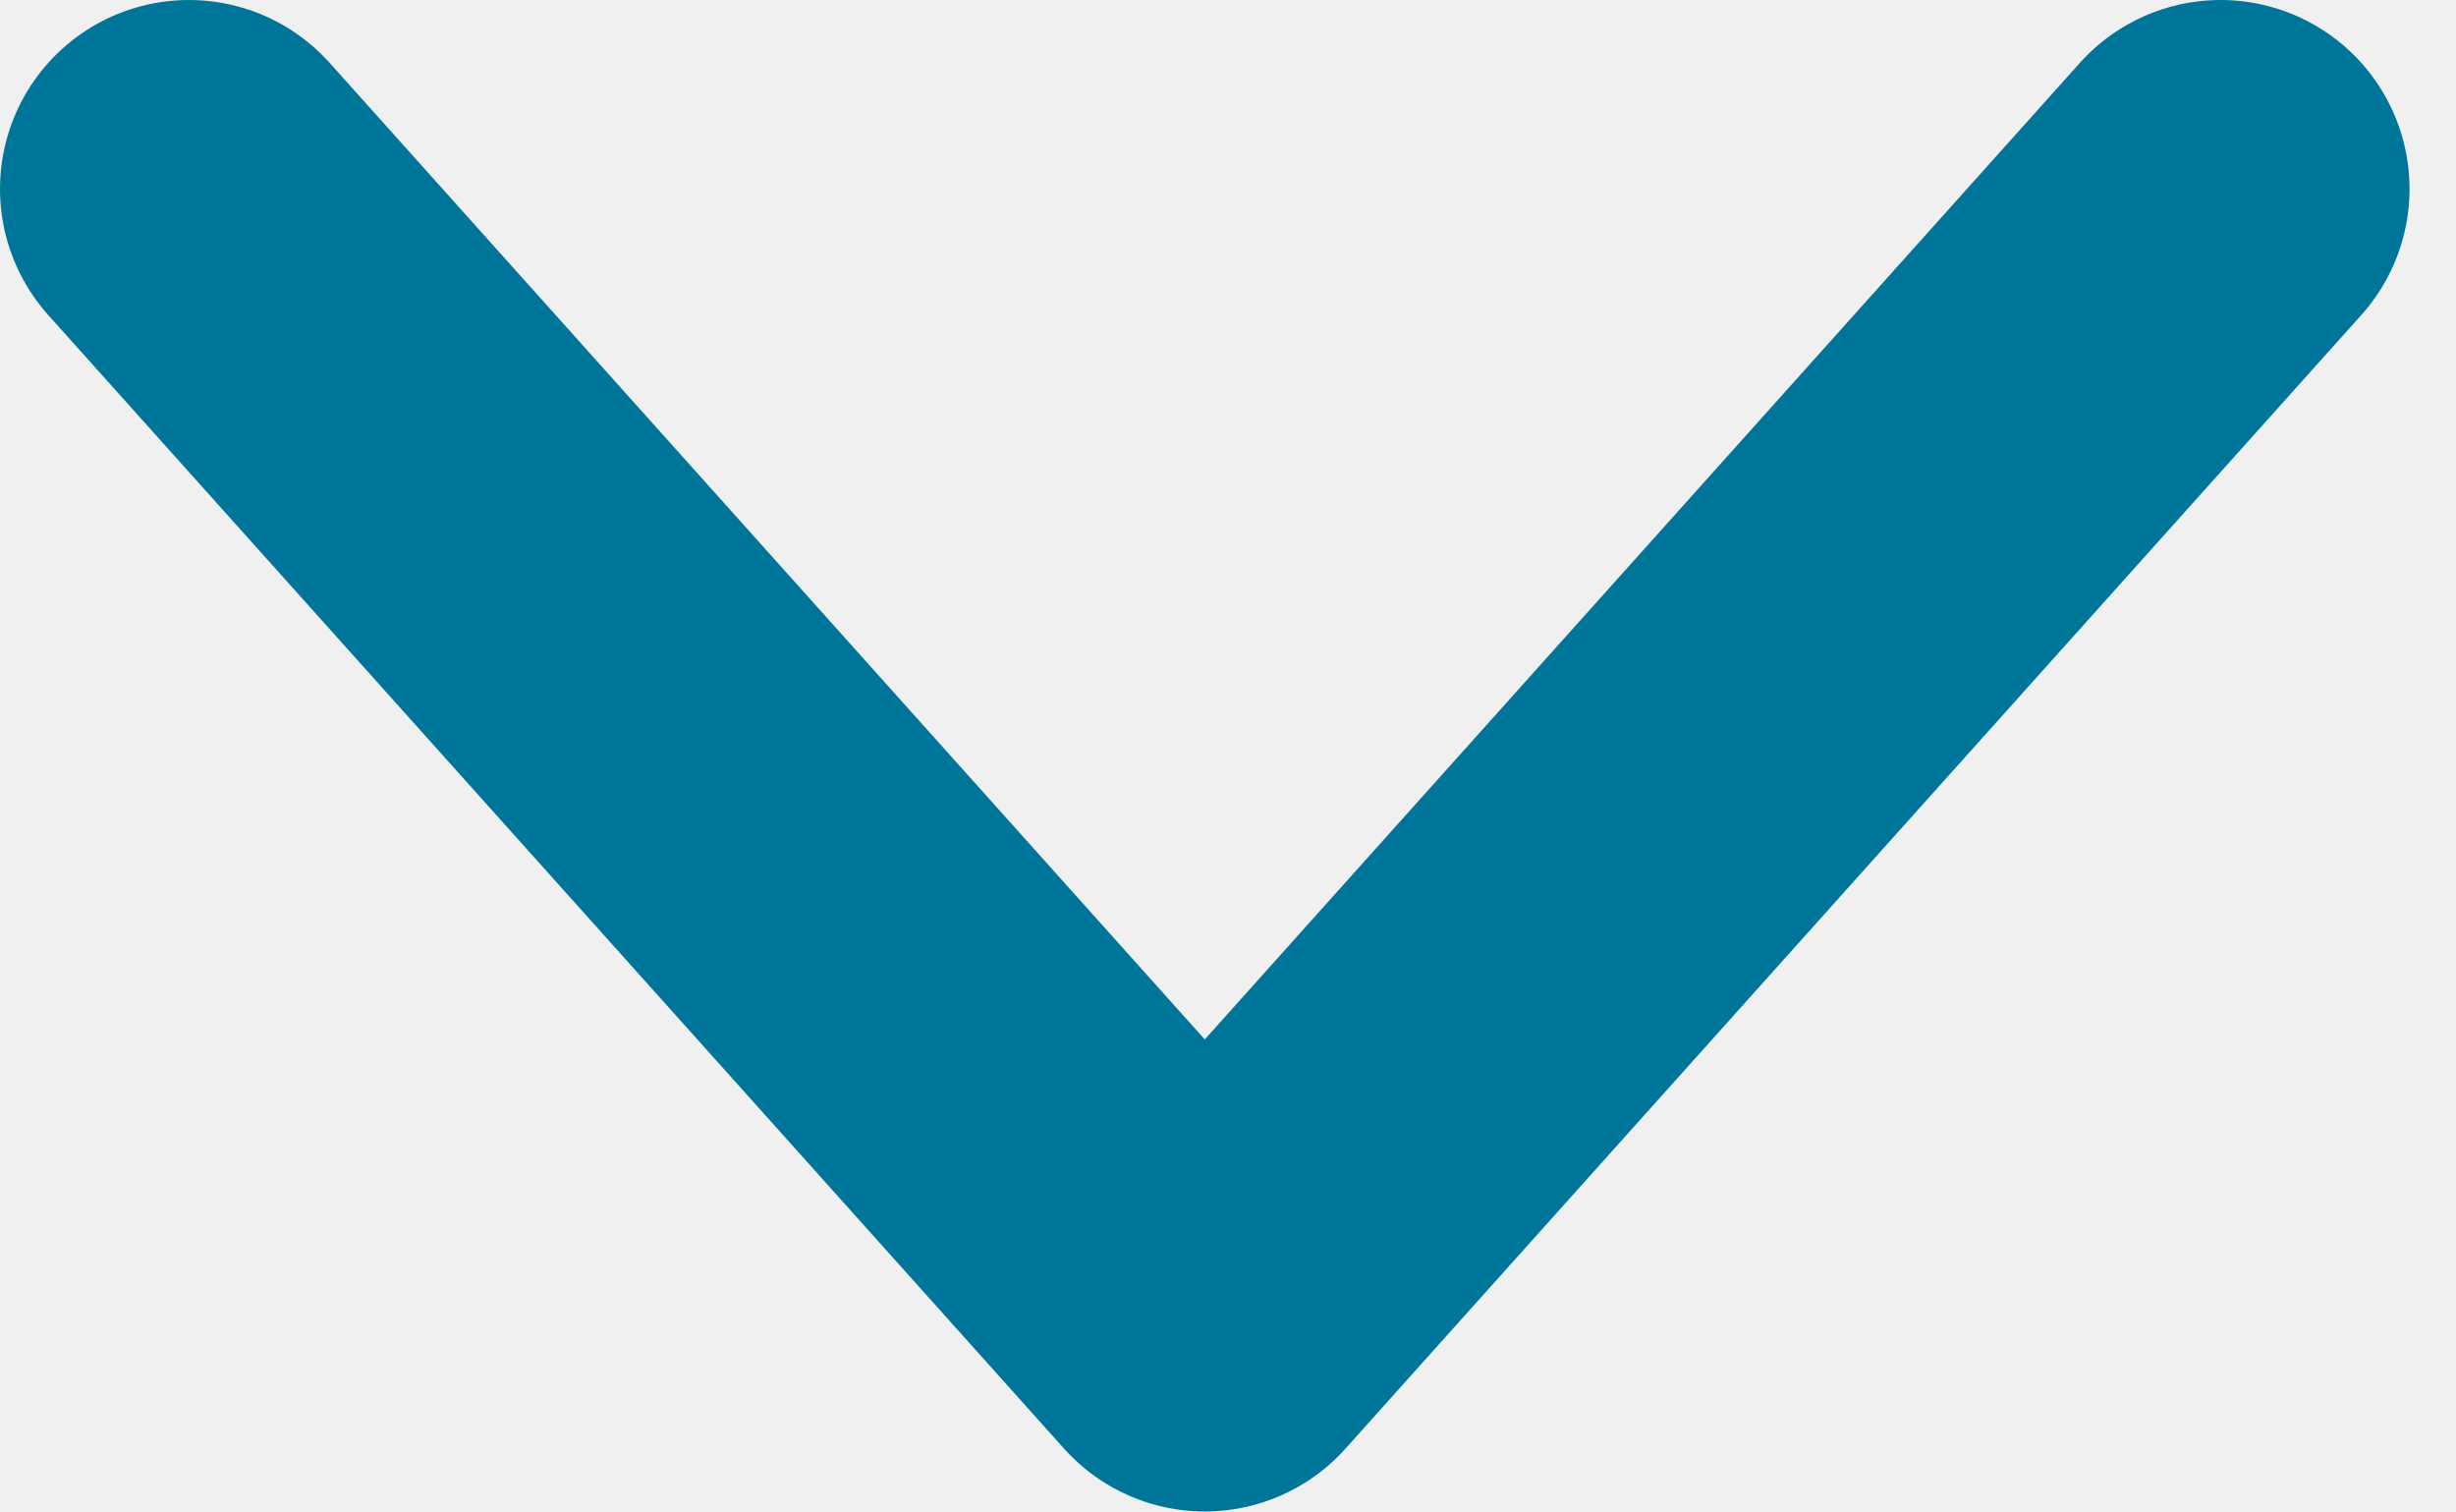
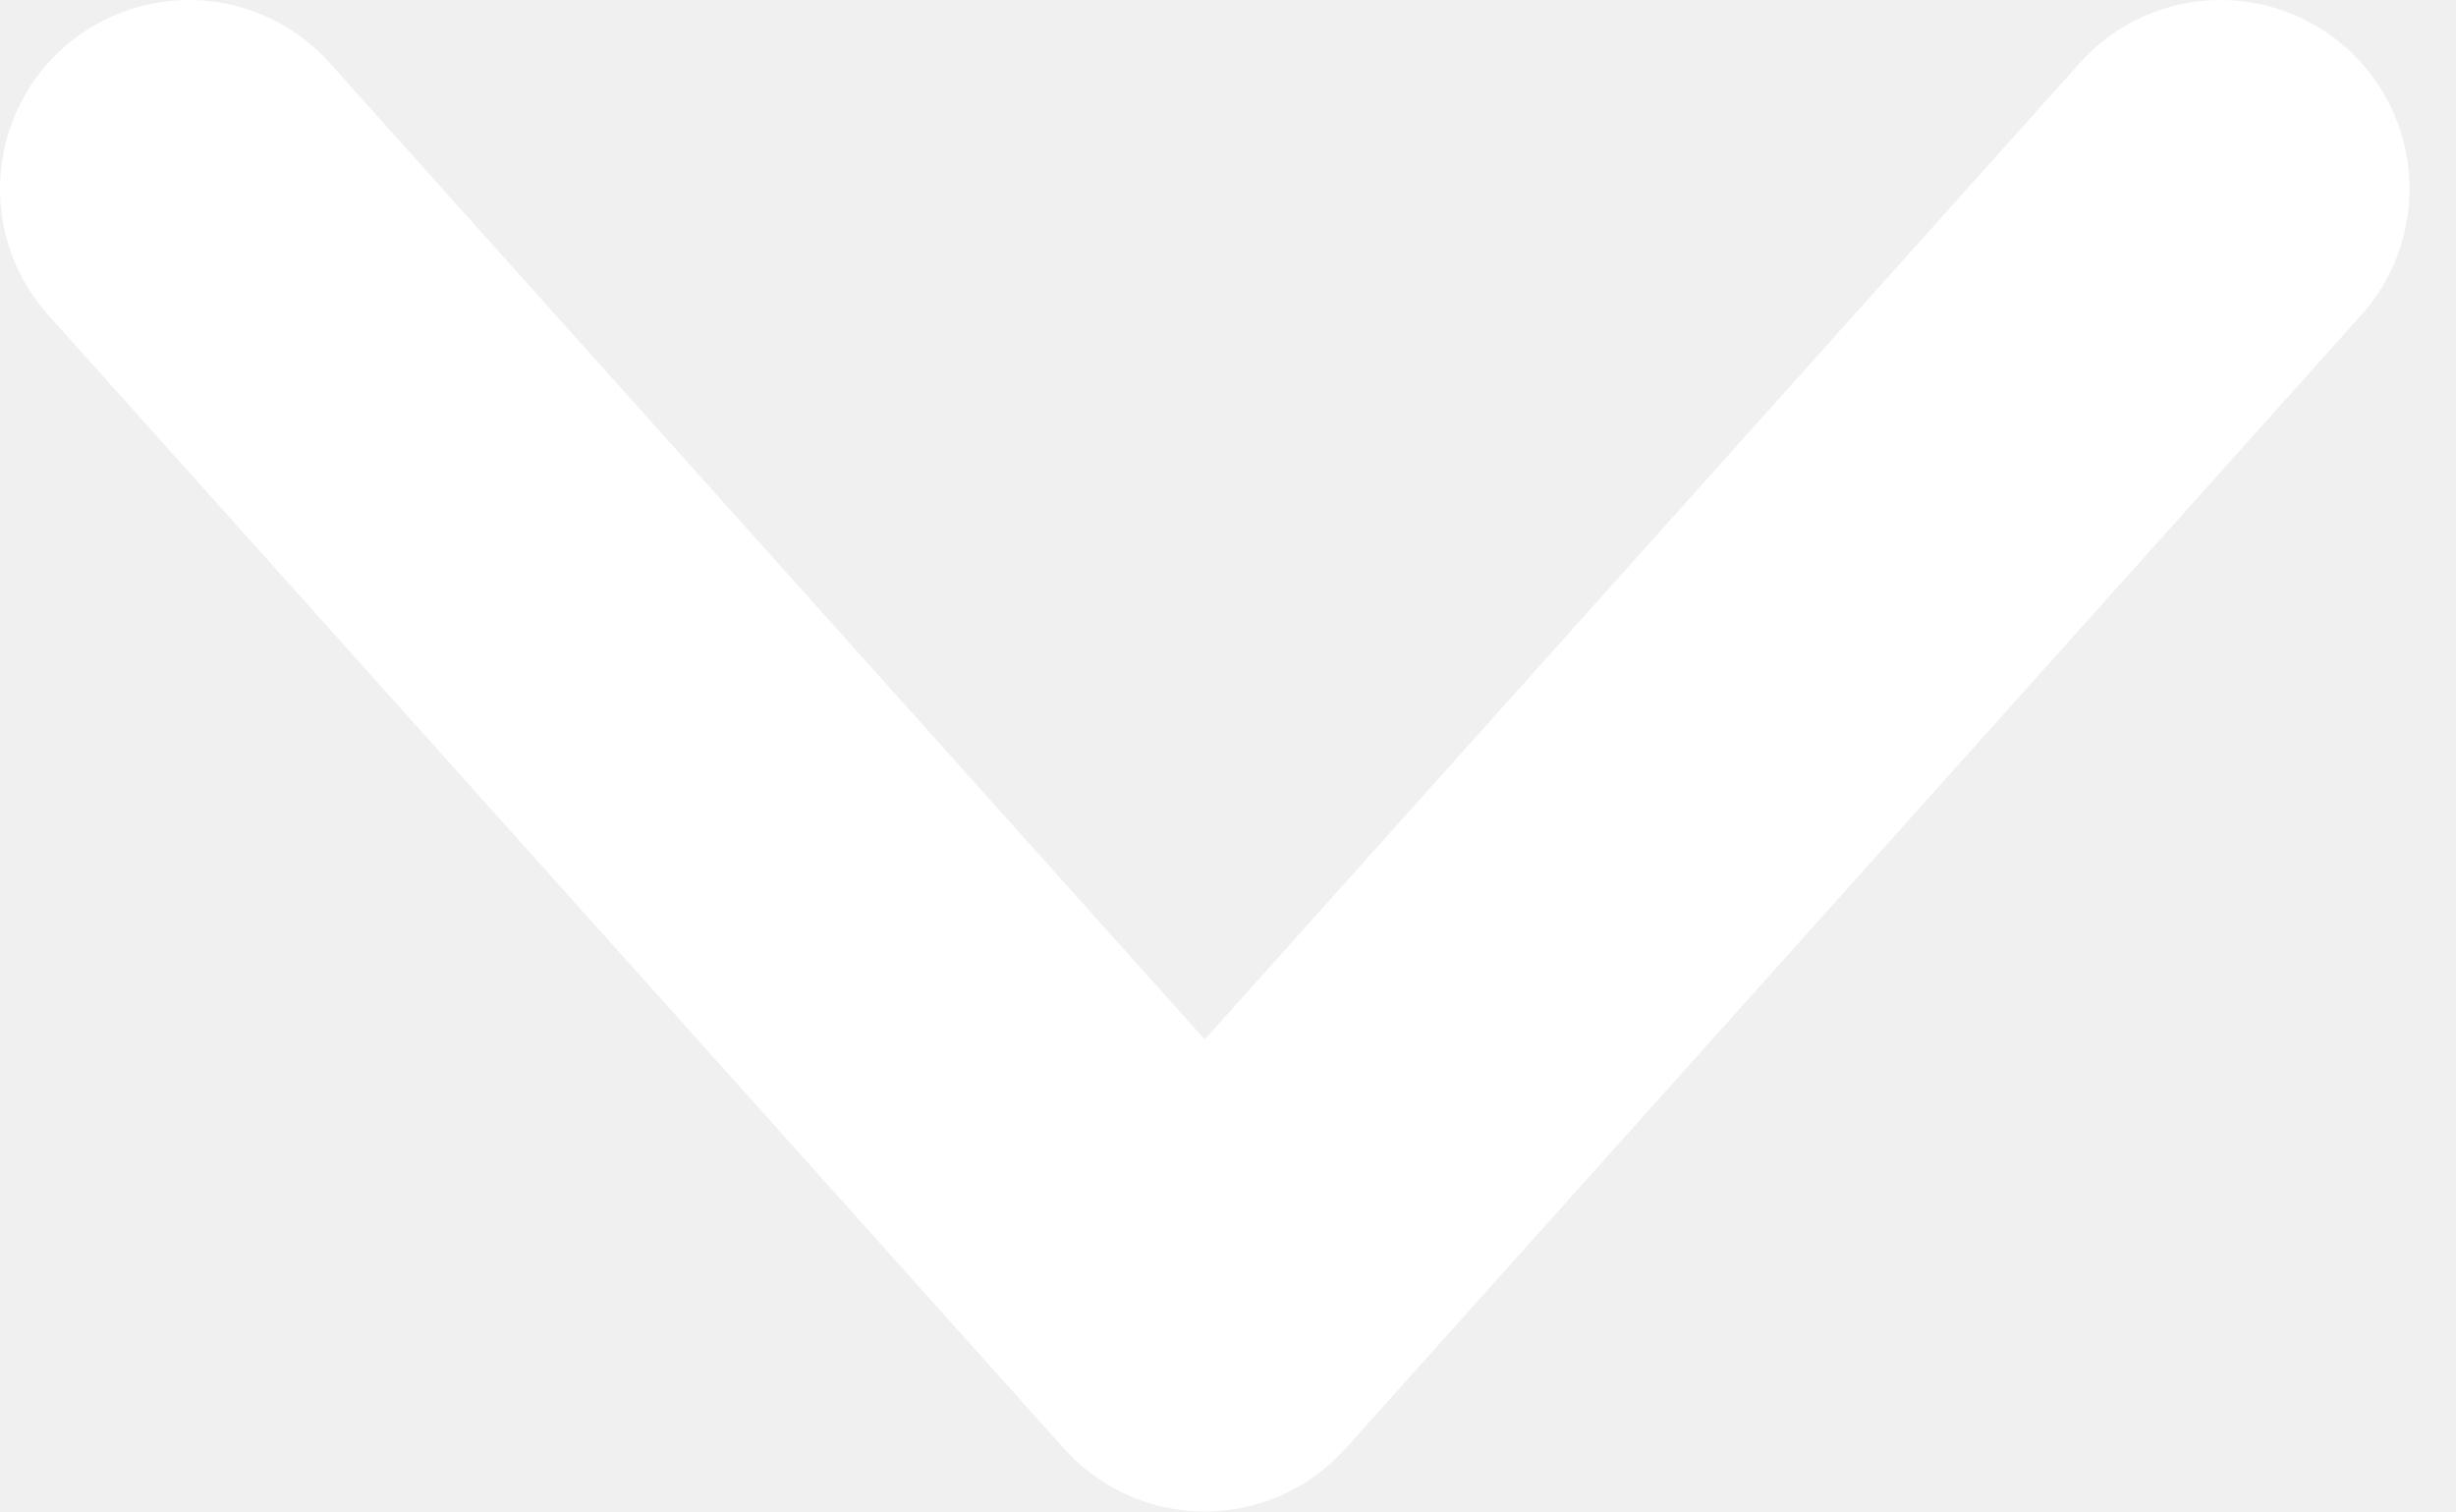
<svg xmlns="http://www.w3.org/2000/svg" width="13" height="8" viewBox="0 0 13 8" fill="none">
-   <path d="M1 1L6.377 7L11.754 1" stroke="#00759A" stroke-width="2" stroke-linecap="round" stroke-linejoin="round" />
+   <path d="M1 1L6.377 7L11.754 1" stroke="#fff" stroke-width="2" stroke-linecap="round" stroke-linejoin="round" />
</svg>
